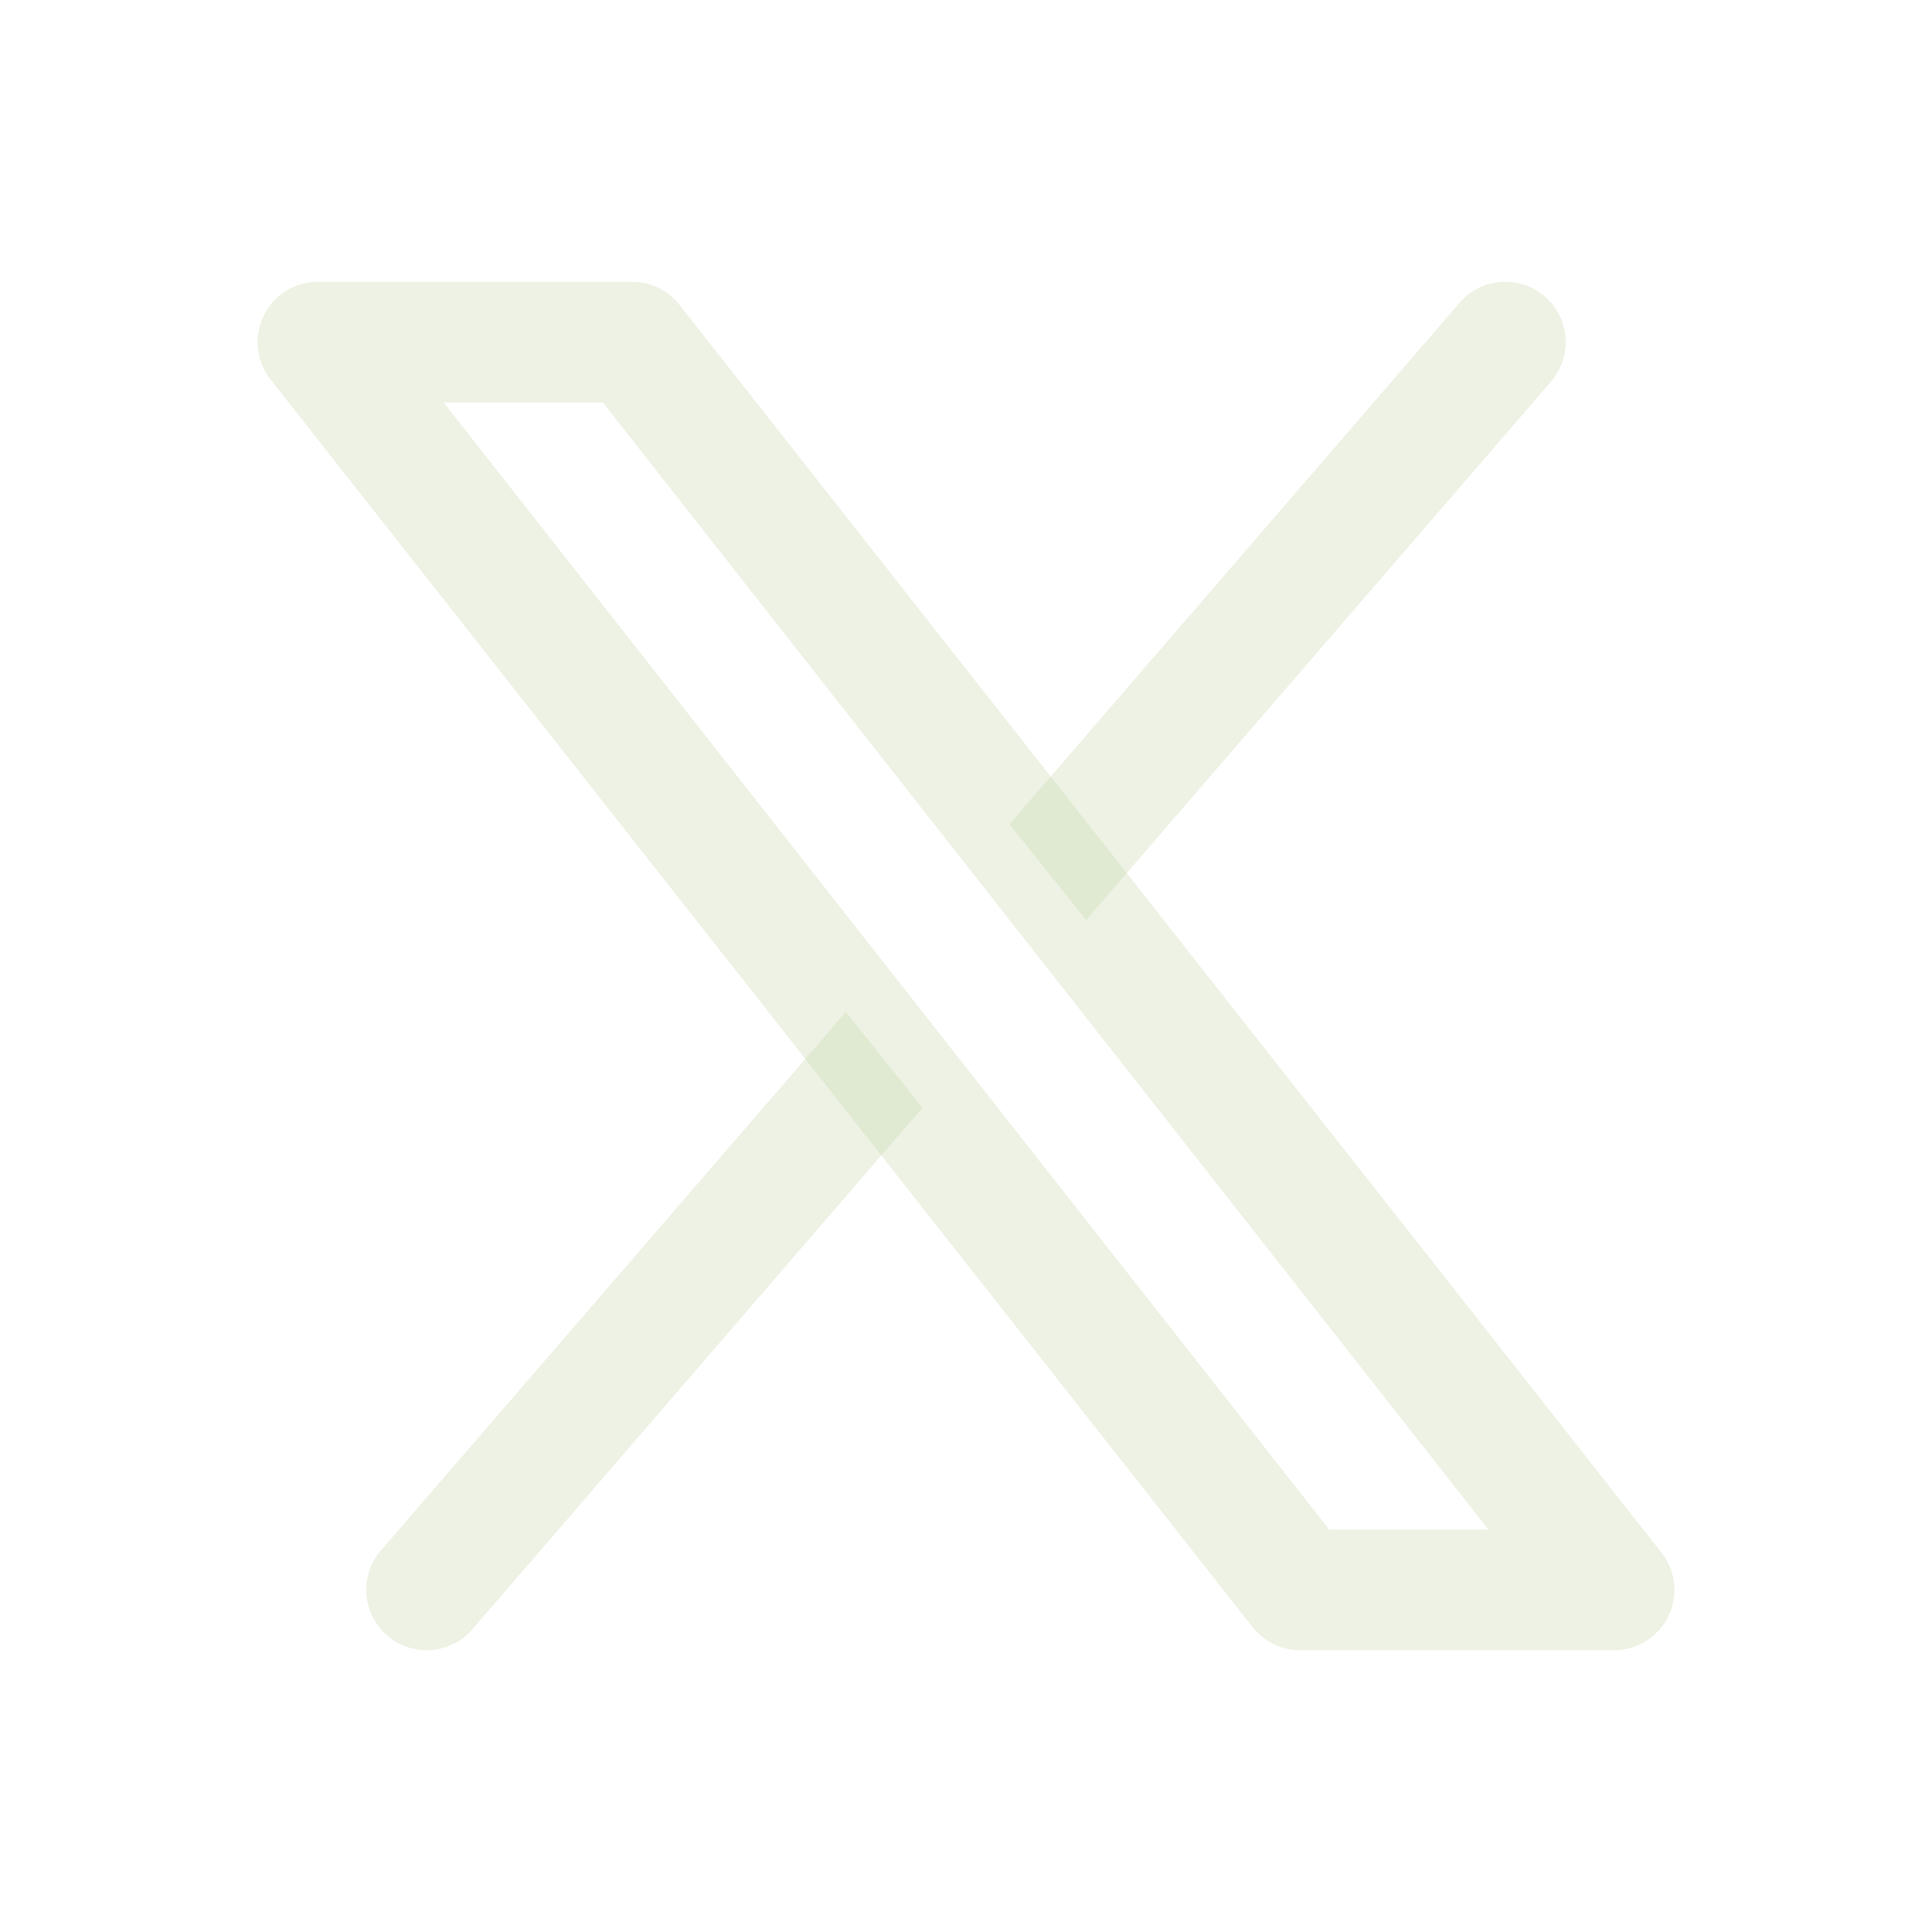
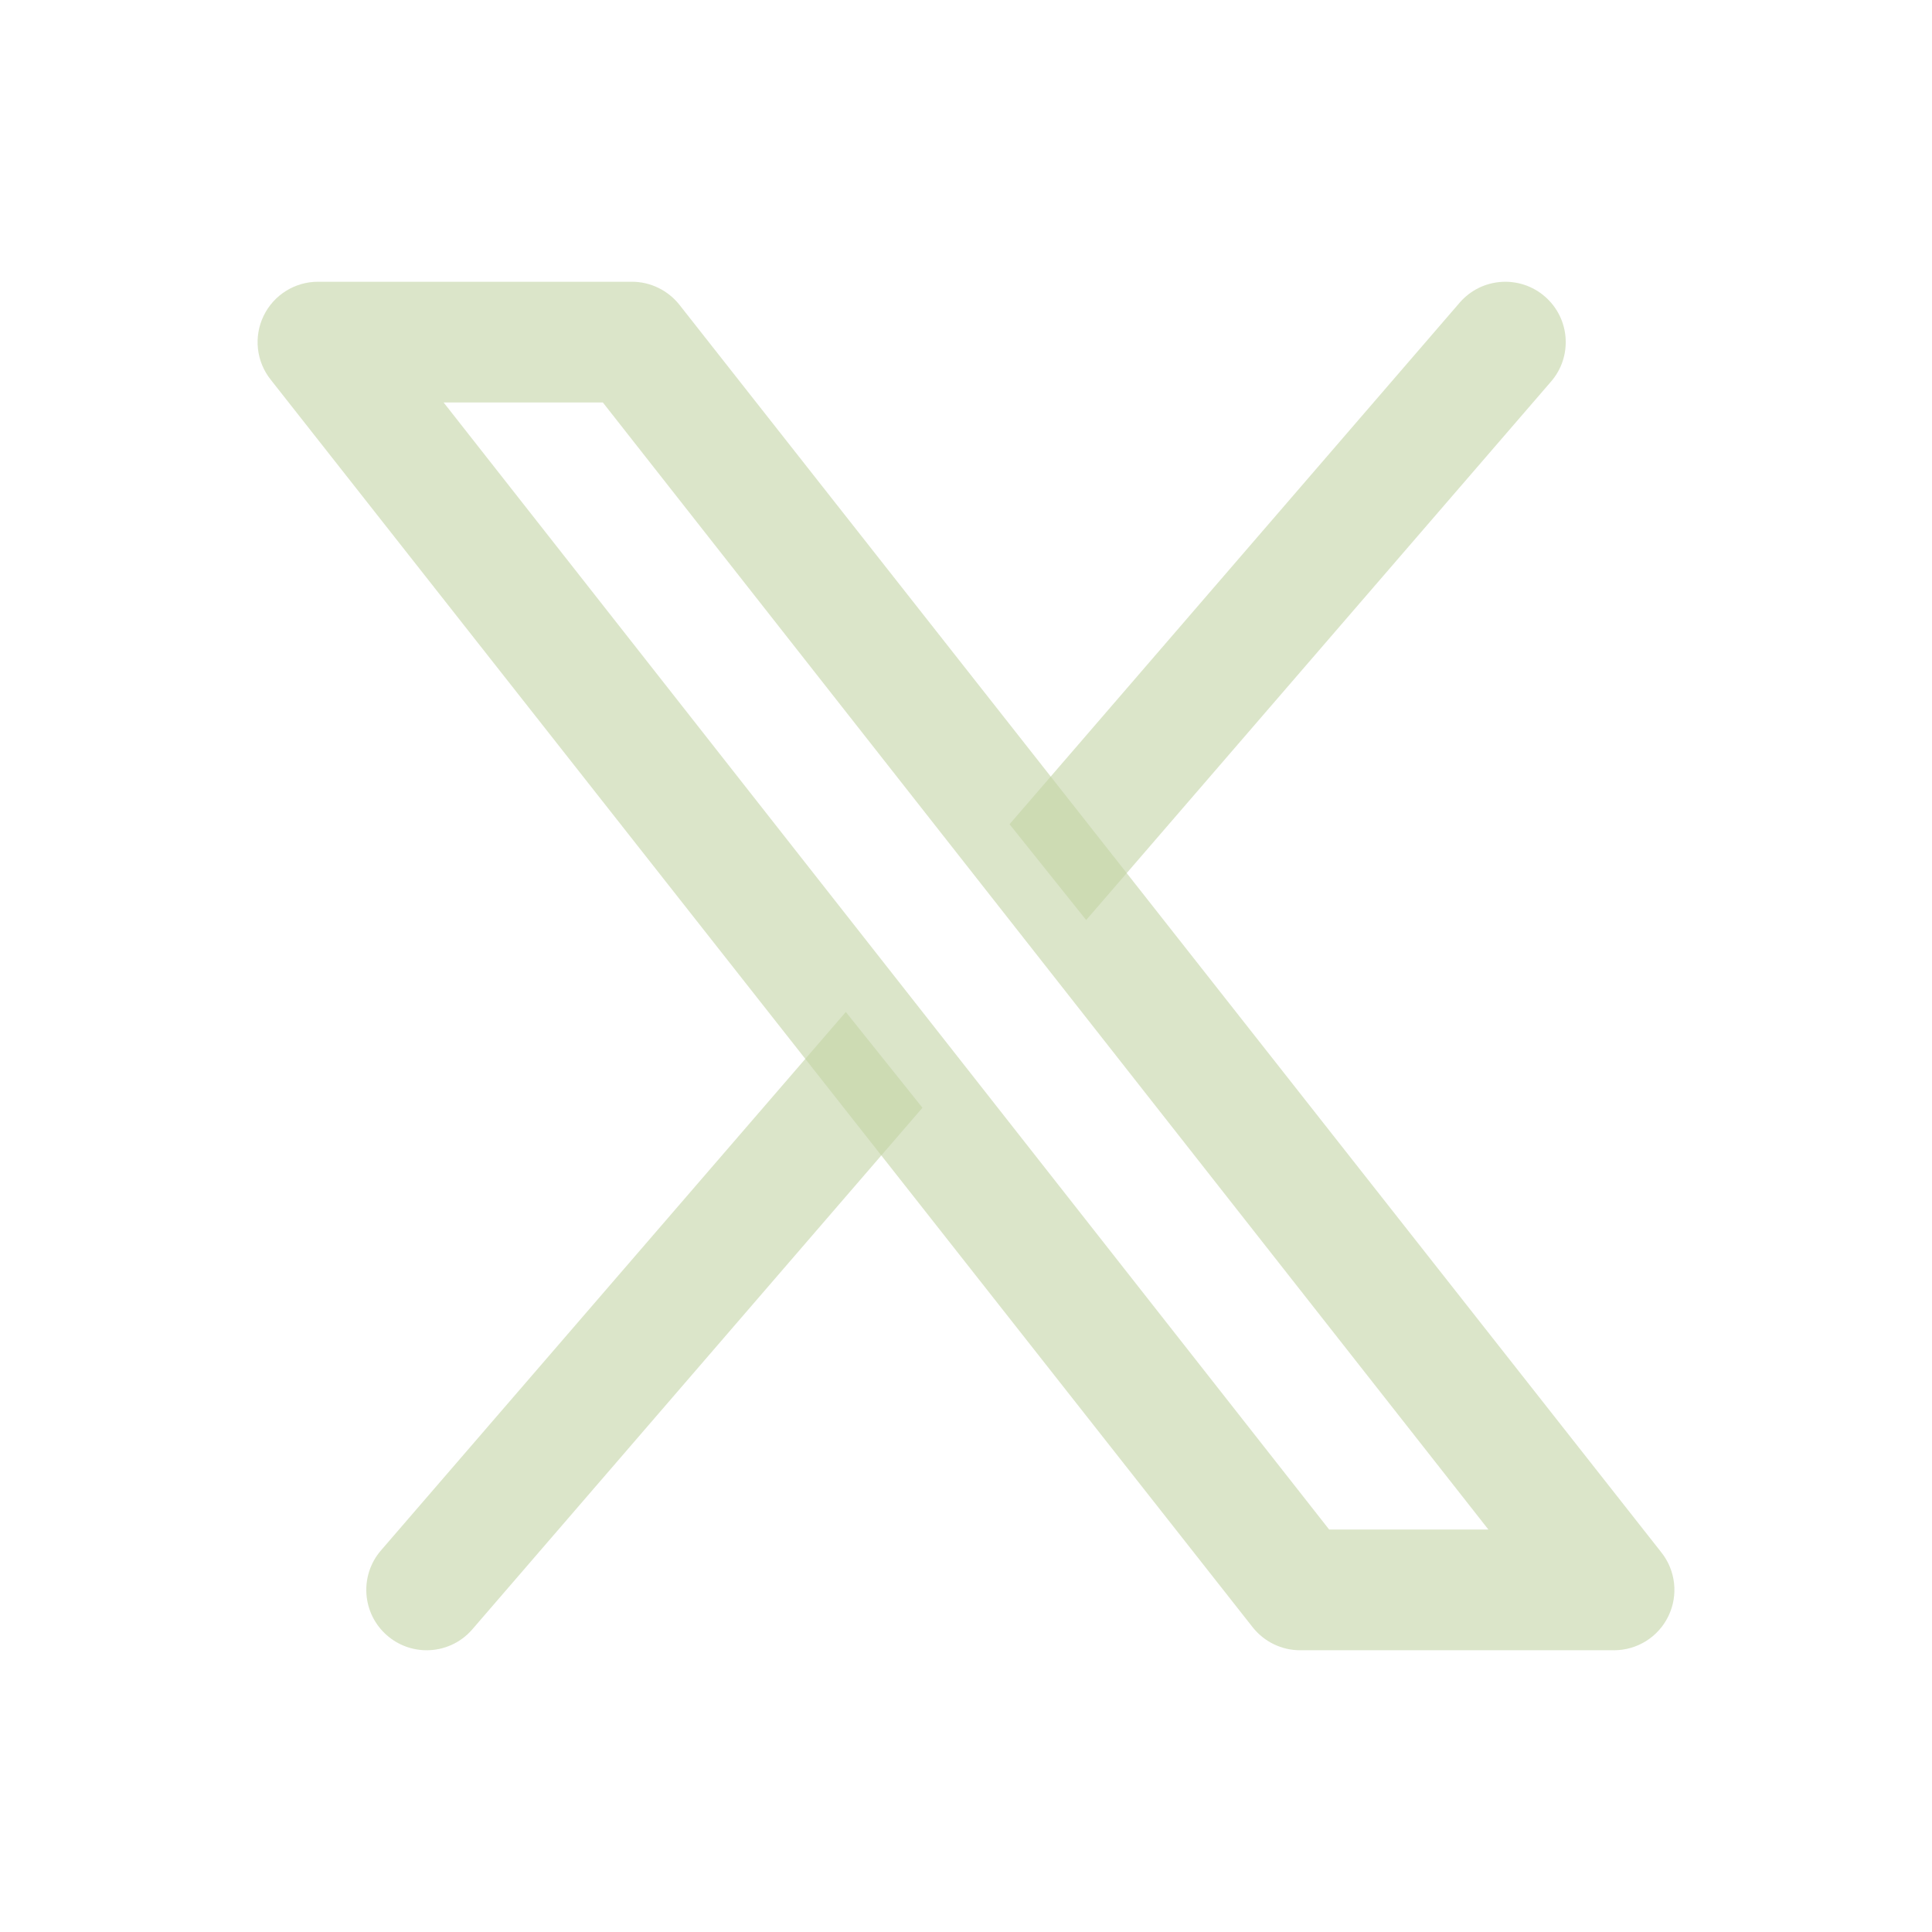
<svg xmlns="http://www.w3.org/2000/svg" width="24" height="24" viewBox="0 0 24 24" fill="none">
-   <path d="M11.459 13.761L5.865 20.243C5.717 20.413 5.509 20.5 5.3 20.5C5.125 20.5 4.949 20.439 4.807 20.315C4.495 20.043 4.463 19.569 4.735 19.257L10.507 12.571L11.459 13.761ZM13.493 11.429L19.265 4.743C19.538 4.431 19.505 3.957 19.193 3.685C18.881 3.413 18.407 3.445 18.135 3.757L12.541 10.239L13.493 11.429Z" fill="#C3D4A5" fill-opacity="0.3" />
-   <path d="M20.05 20.5H16.15C15.922 20.5 15.707 20.396 15.564 20.218L3.364 4.718C3.184 4.493 3.149 4.185 3.274 3.925C3.399 3.665 3.662 3.5 3.95 3.5H7.85C8.078 3.5 8.293 3.604 8.436 3.781L20.636 19.282C20.816 19.507 20.851 19.815 20.726 20.075C20.601 20.335 20.338 20.5 20.05 20.5ZM16.511 19H18.489L7.489 5H5.511L16.511 19Z" fill="#C3D4A5" fill-opacity="0.3" />
+   <path d="M11.459 13.761L5.865 20.243C5.717 20.413 5.509 20.5 5.3 20.5C5.125 20.5 4.949 20.439 4.807 20.315C4.495 20.043 4.463 19.569 4.735 19.257L10.507 12.571L11.459 13.761ZM13.493 11.429L19.265 4.743C19.538 4.431 19.505 3.957 19.193 3.685C18.881 3.413 18.407 3.445 18.135 3.757L12.541 10.239L13.493 11.429Z" fill="#C3D4A5" fill-opacity="0.6" />
+   <path d="M20.05 20.5H16.15C15.922 20.5 15.707 20.396 15.564 20.218L3.364 4.718C3.184 4.493 3.149 4.185 3.274 3.925C3.399 3.665 3.662 3.5 3.95 3.5H7.85C8.078 3.5 8.293 3.604 8.436 3.781L20.636 19.282C20.816 19.507 20.851 19.815 20.726 20.075C20.601 20.335 20.338 20.5 20.05 20.5ZM16.511 19H18.489L7.489 5H5.511L16.511 19Z" fill="#C3D4A5" fill-opacity="0.6" />
</svg>
